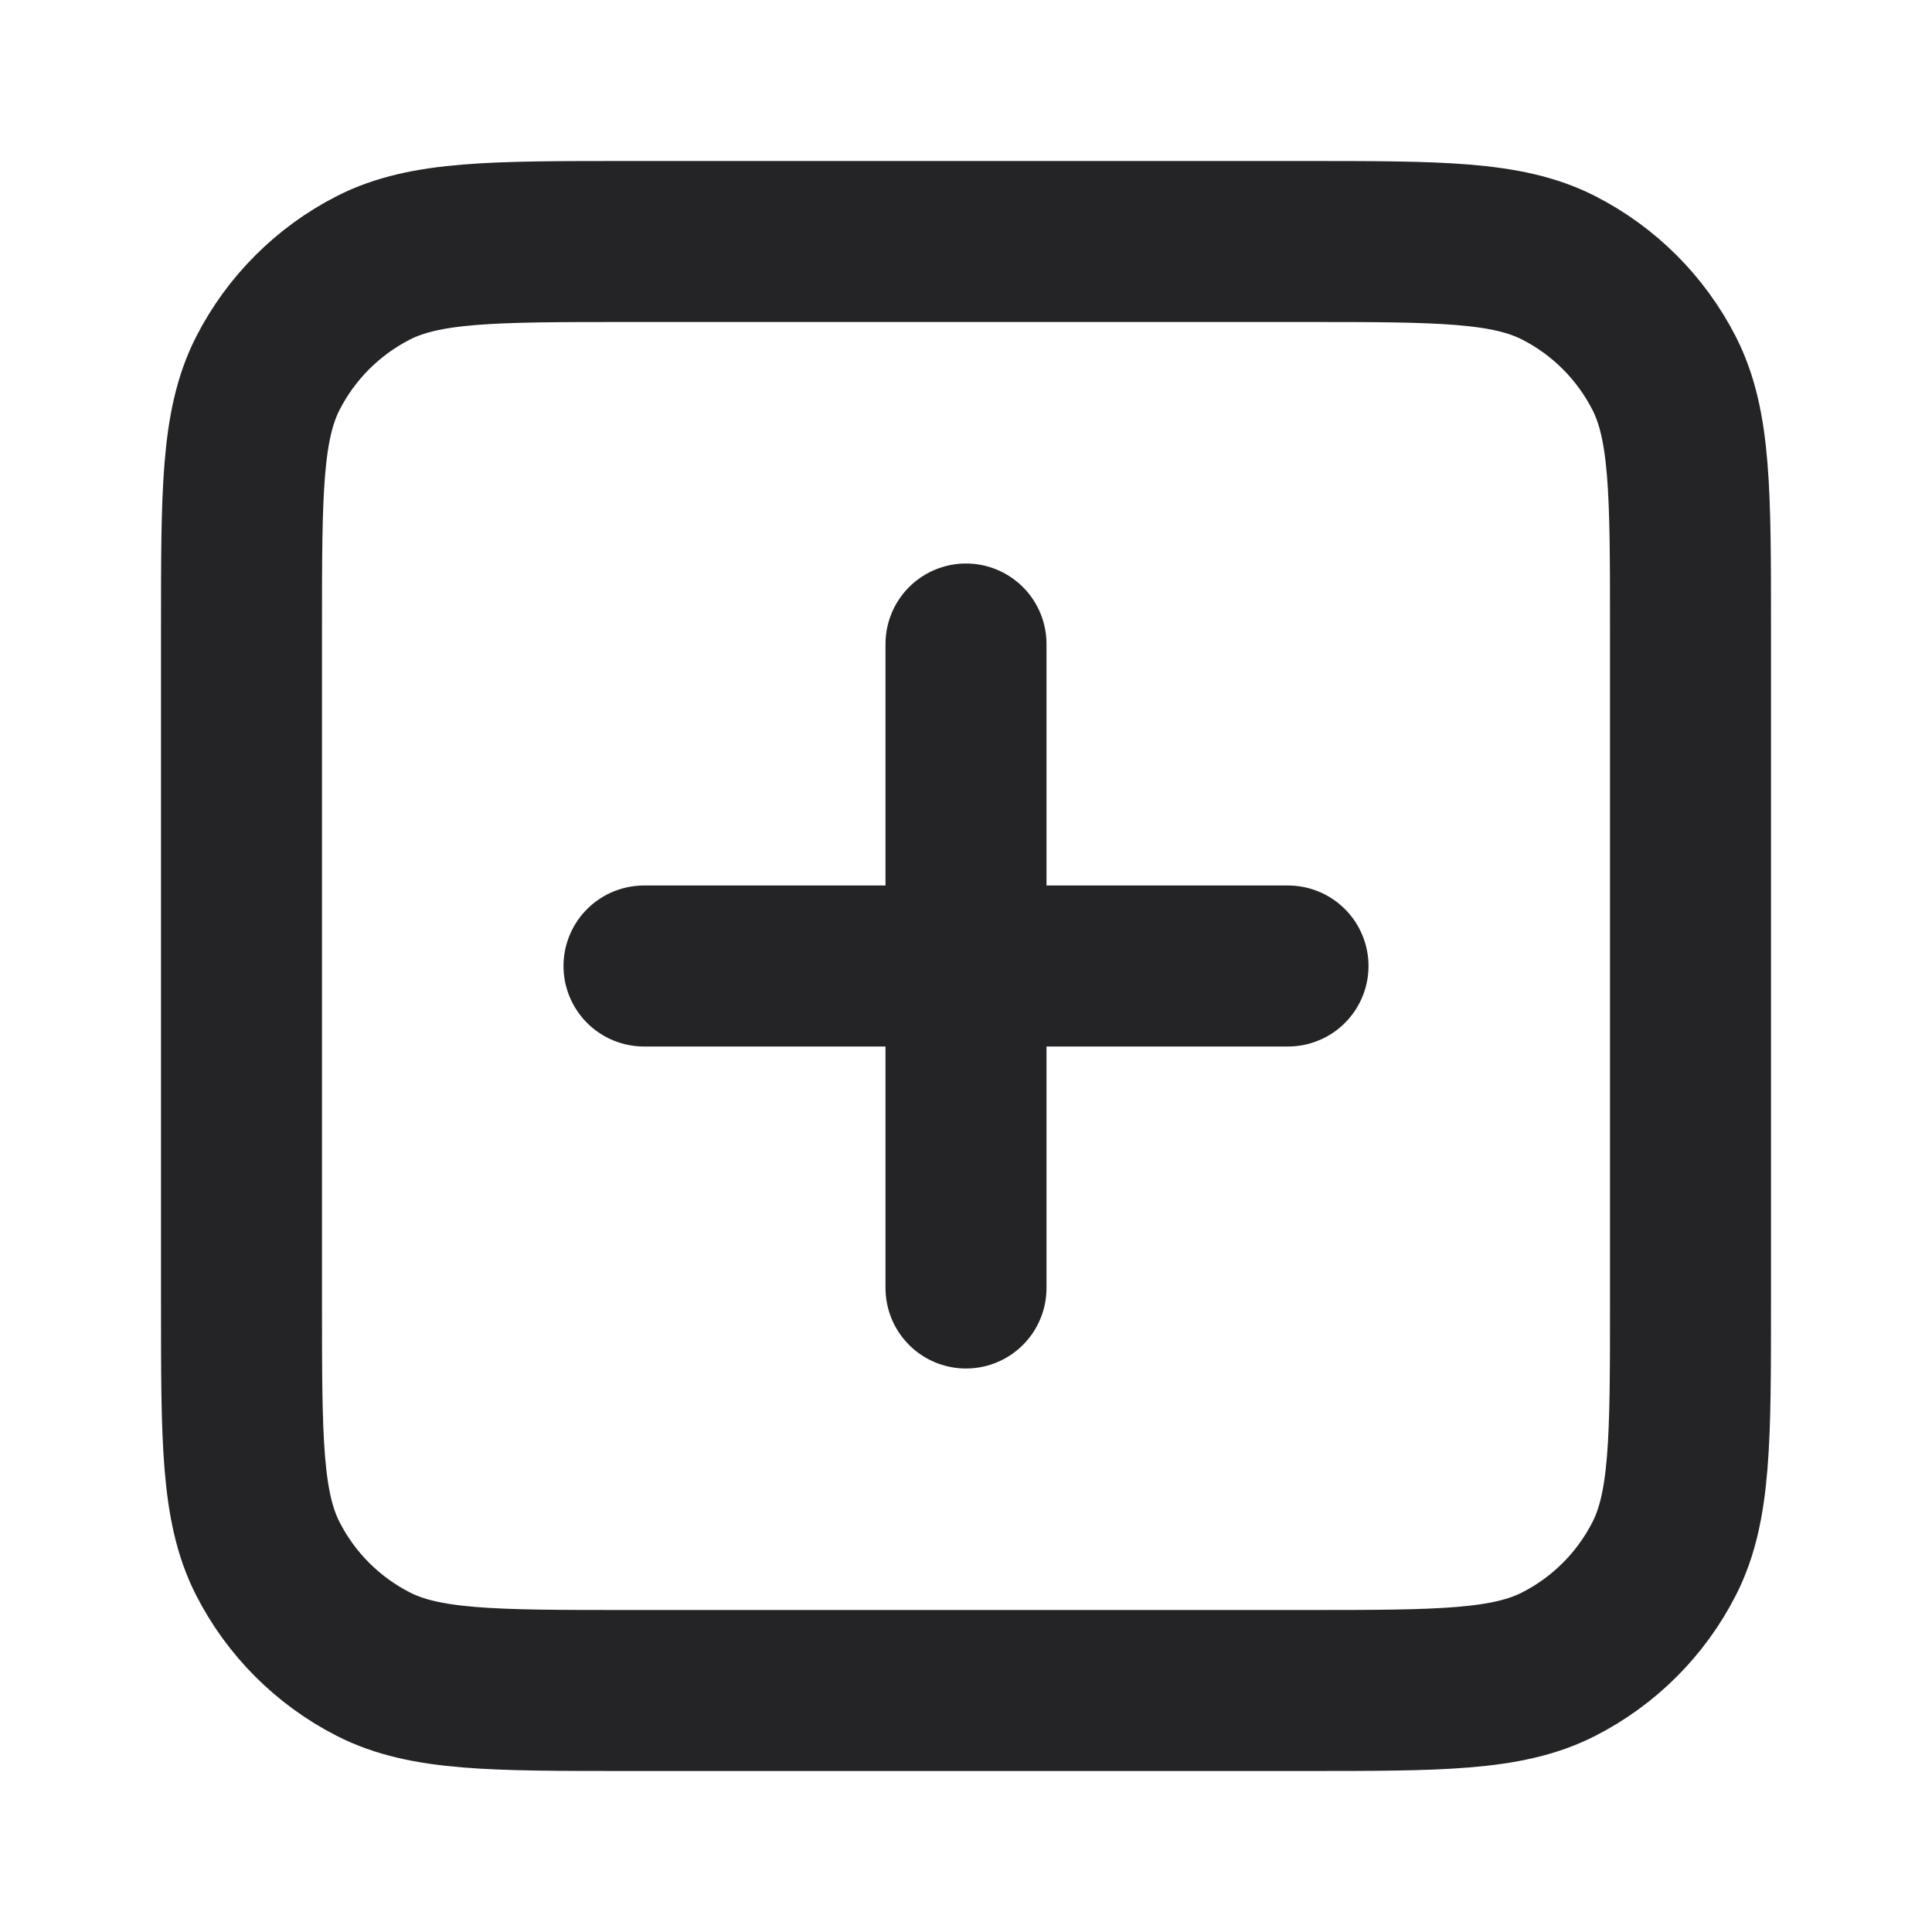
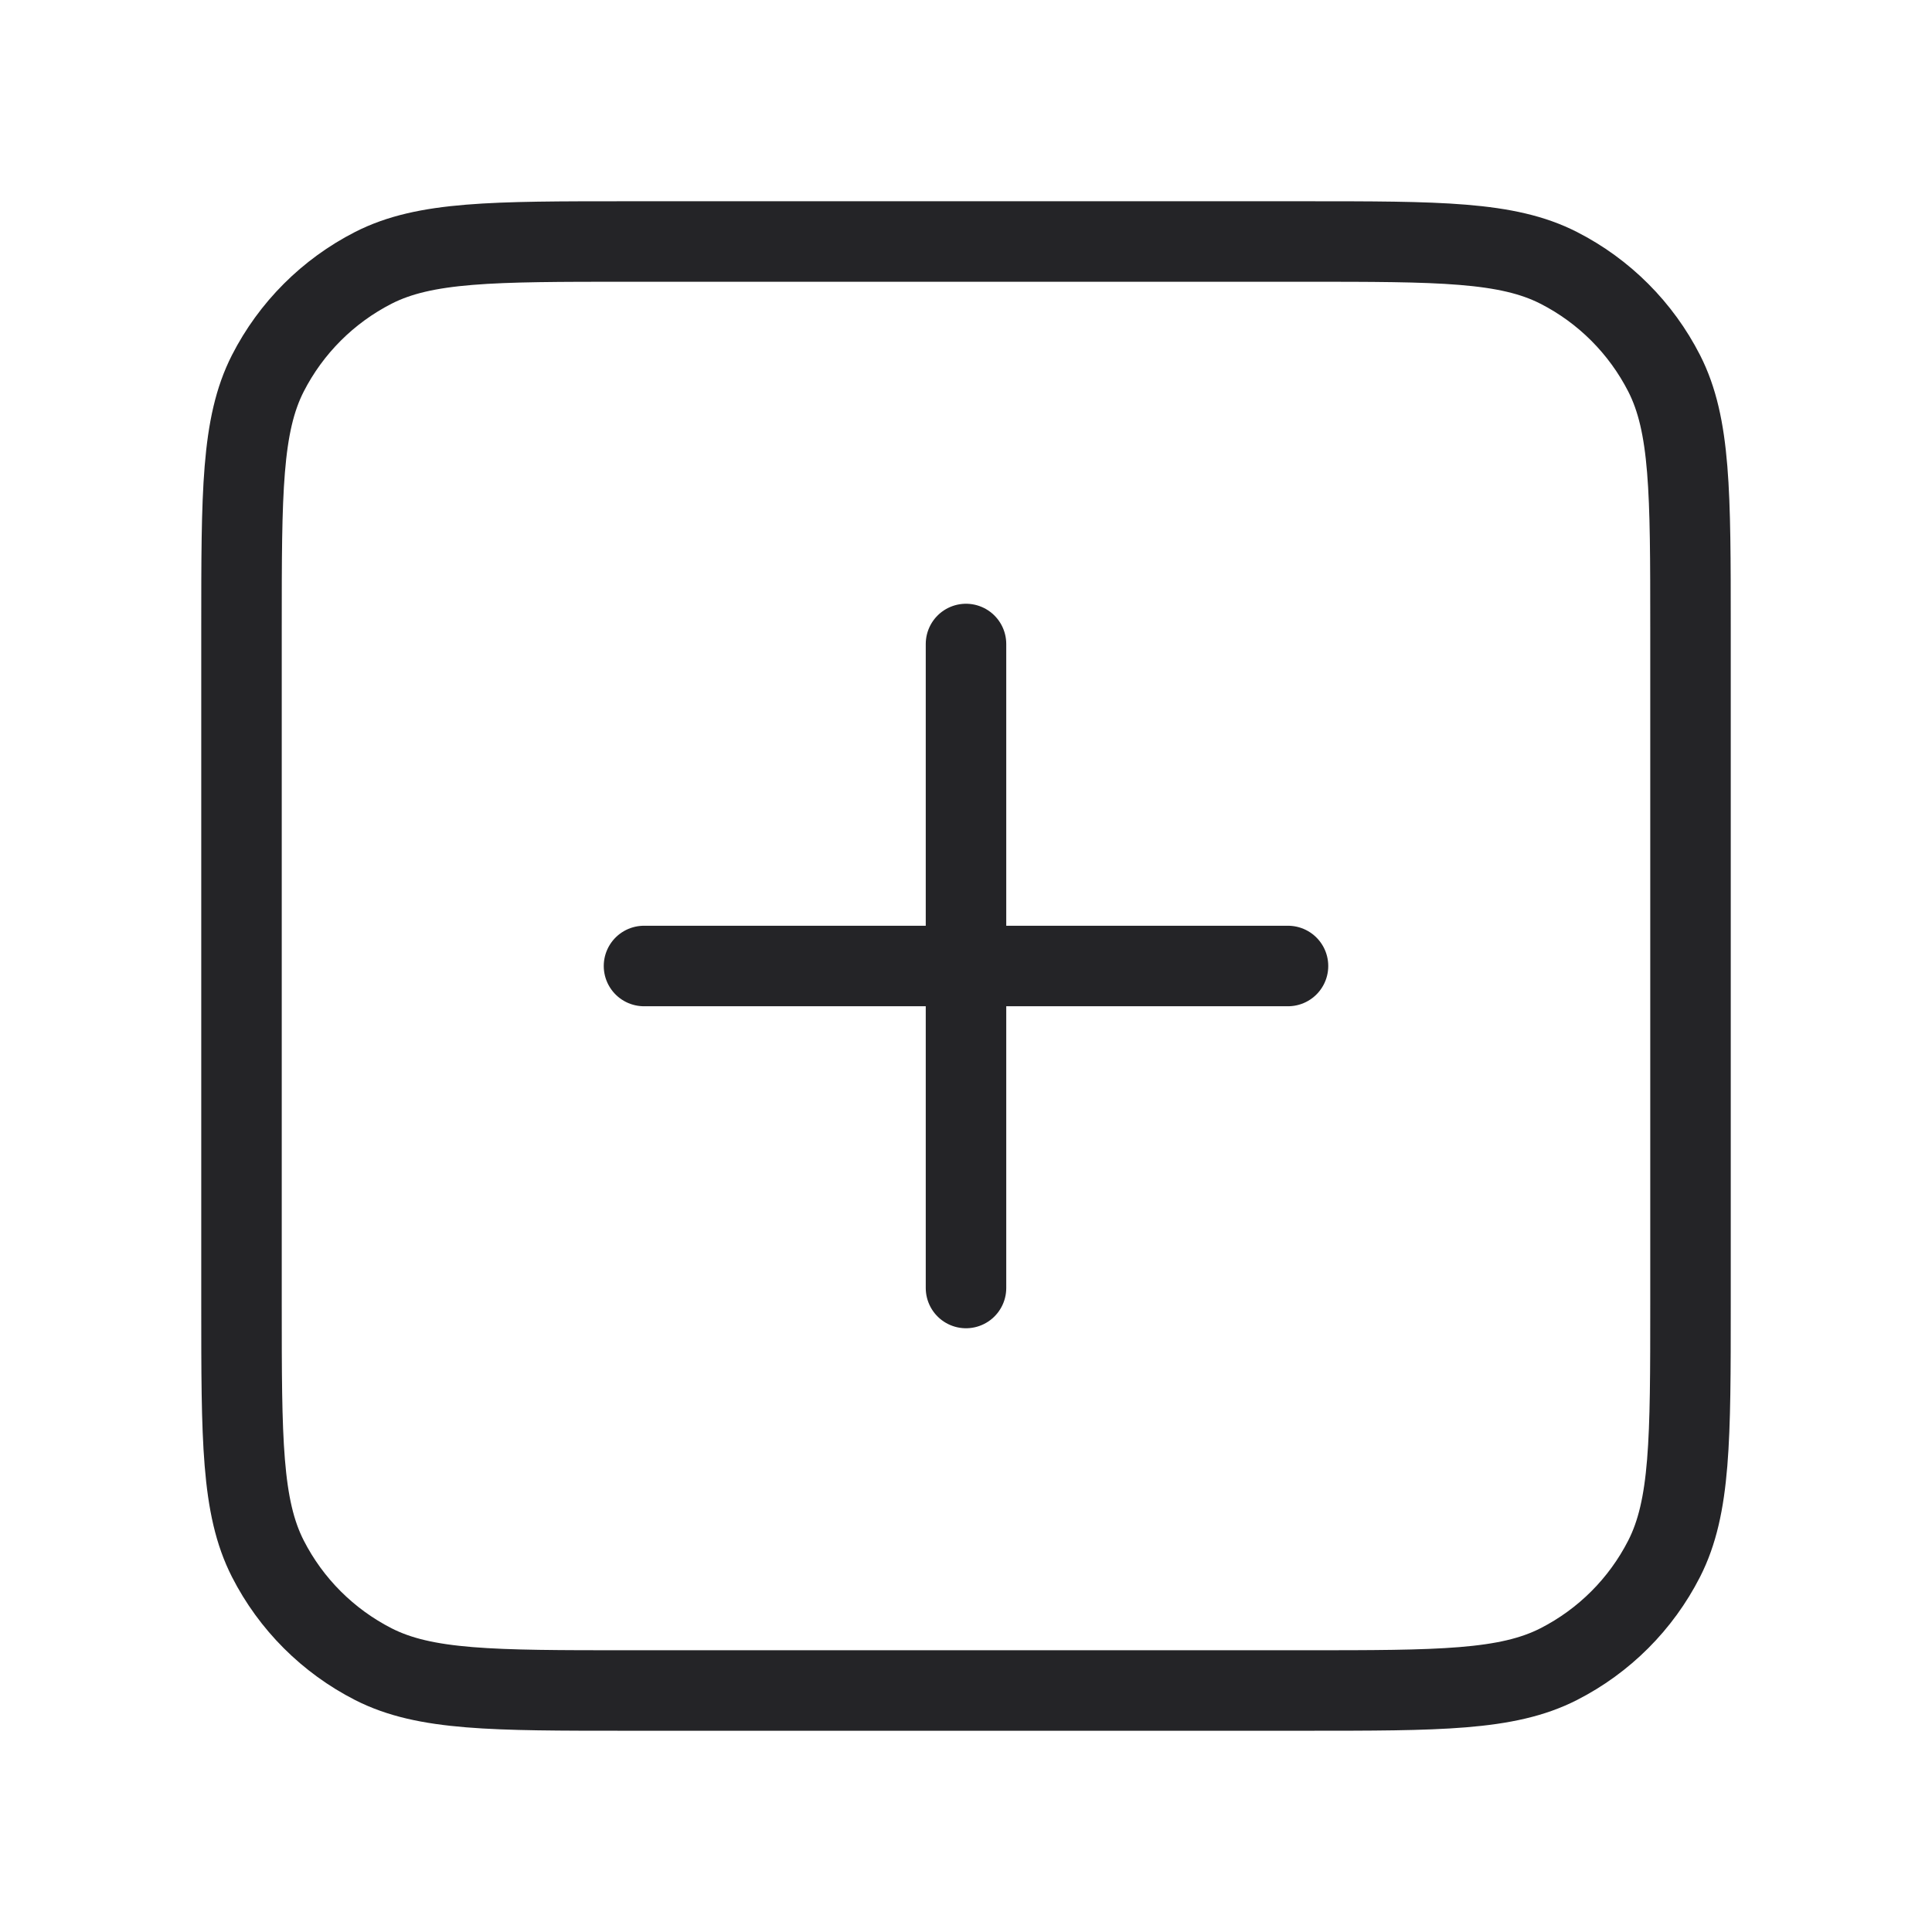
<svg xmlns="http://www.w3.org/2000/svg" width="24" height="24" viewBox="0 0 24 24" fill="none">
-   <path d="M12 8V16M8 12H16M7.8 21H16.2C17.88 21 18.72 21 19.362 20.673C19.927 20.385 20.385 19.927 20.673 19.362C21 18.72 21 17.88 21 16.2V7.8C21 6.12 21 5.28 20.673 4.638C20.385 4.074 19.927 3.615 19.362 3.327C18.72 3 17.88 3 16.2 3H7.8C6.12 3 5.28 3 4.638 3.327C4.074 3.615 3.615 4.074 3.327 4.638C3 5.28 3 6.12 3 7.8V16.2C3 17.88 3 18.72 3.327 19.362C3.615 19.927 4.074 20.385 4.638 20.673C5.28 21 6.12 21 7.8 21Z" stroke="#242427" stroke-width="2" stroke-linecap="round" stroke-linejoin="round" />
+   <path d="M12 8V16M8 12H16M7.8 21H16.2C17.88 21 18.72 21 19.362 20.673C19.927 20.385 20.385 19.927 20.673 19.362C21 18.72 21 17.88 21 16.2V7.8C21 6.12 21 5.28 20.673 4.638C20.385 4.074 19.927 3.615 19.362 3.327C18.72 3 17.88 3 16.2 3H7.8C6.12 3 5.28 3 4.638 3.327C4.074 3.615 3.615 4.074 3.327 4.638C3 5.28 3 6.12 3 7.8V16.2C3 17.88 3 18.72 3.327 19.362C3.615 19.927 4.074 20.385 4.638 20.673C5.28 21 6.12 21 7.8 21Z" stroke="#242427" stroke-linecap="round" stroke-linejoin="round" />
</svg>
